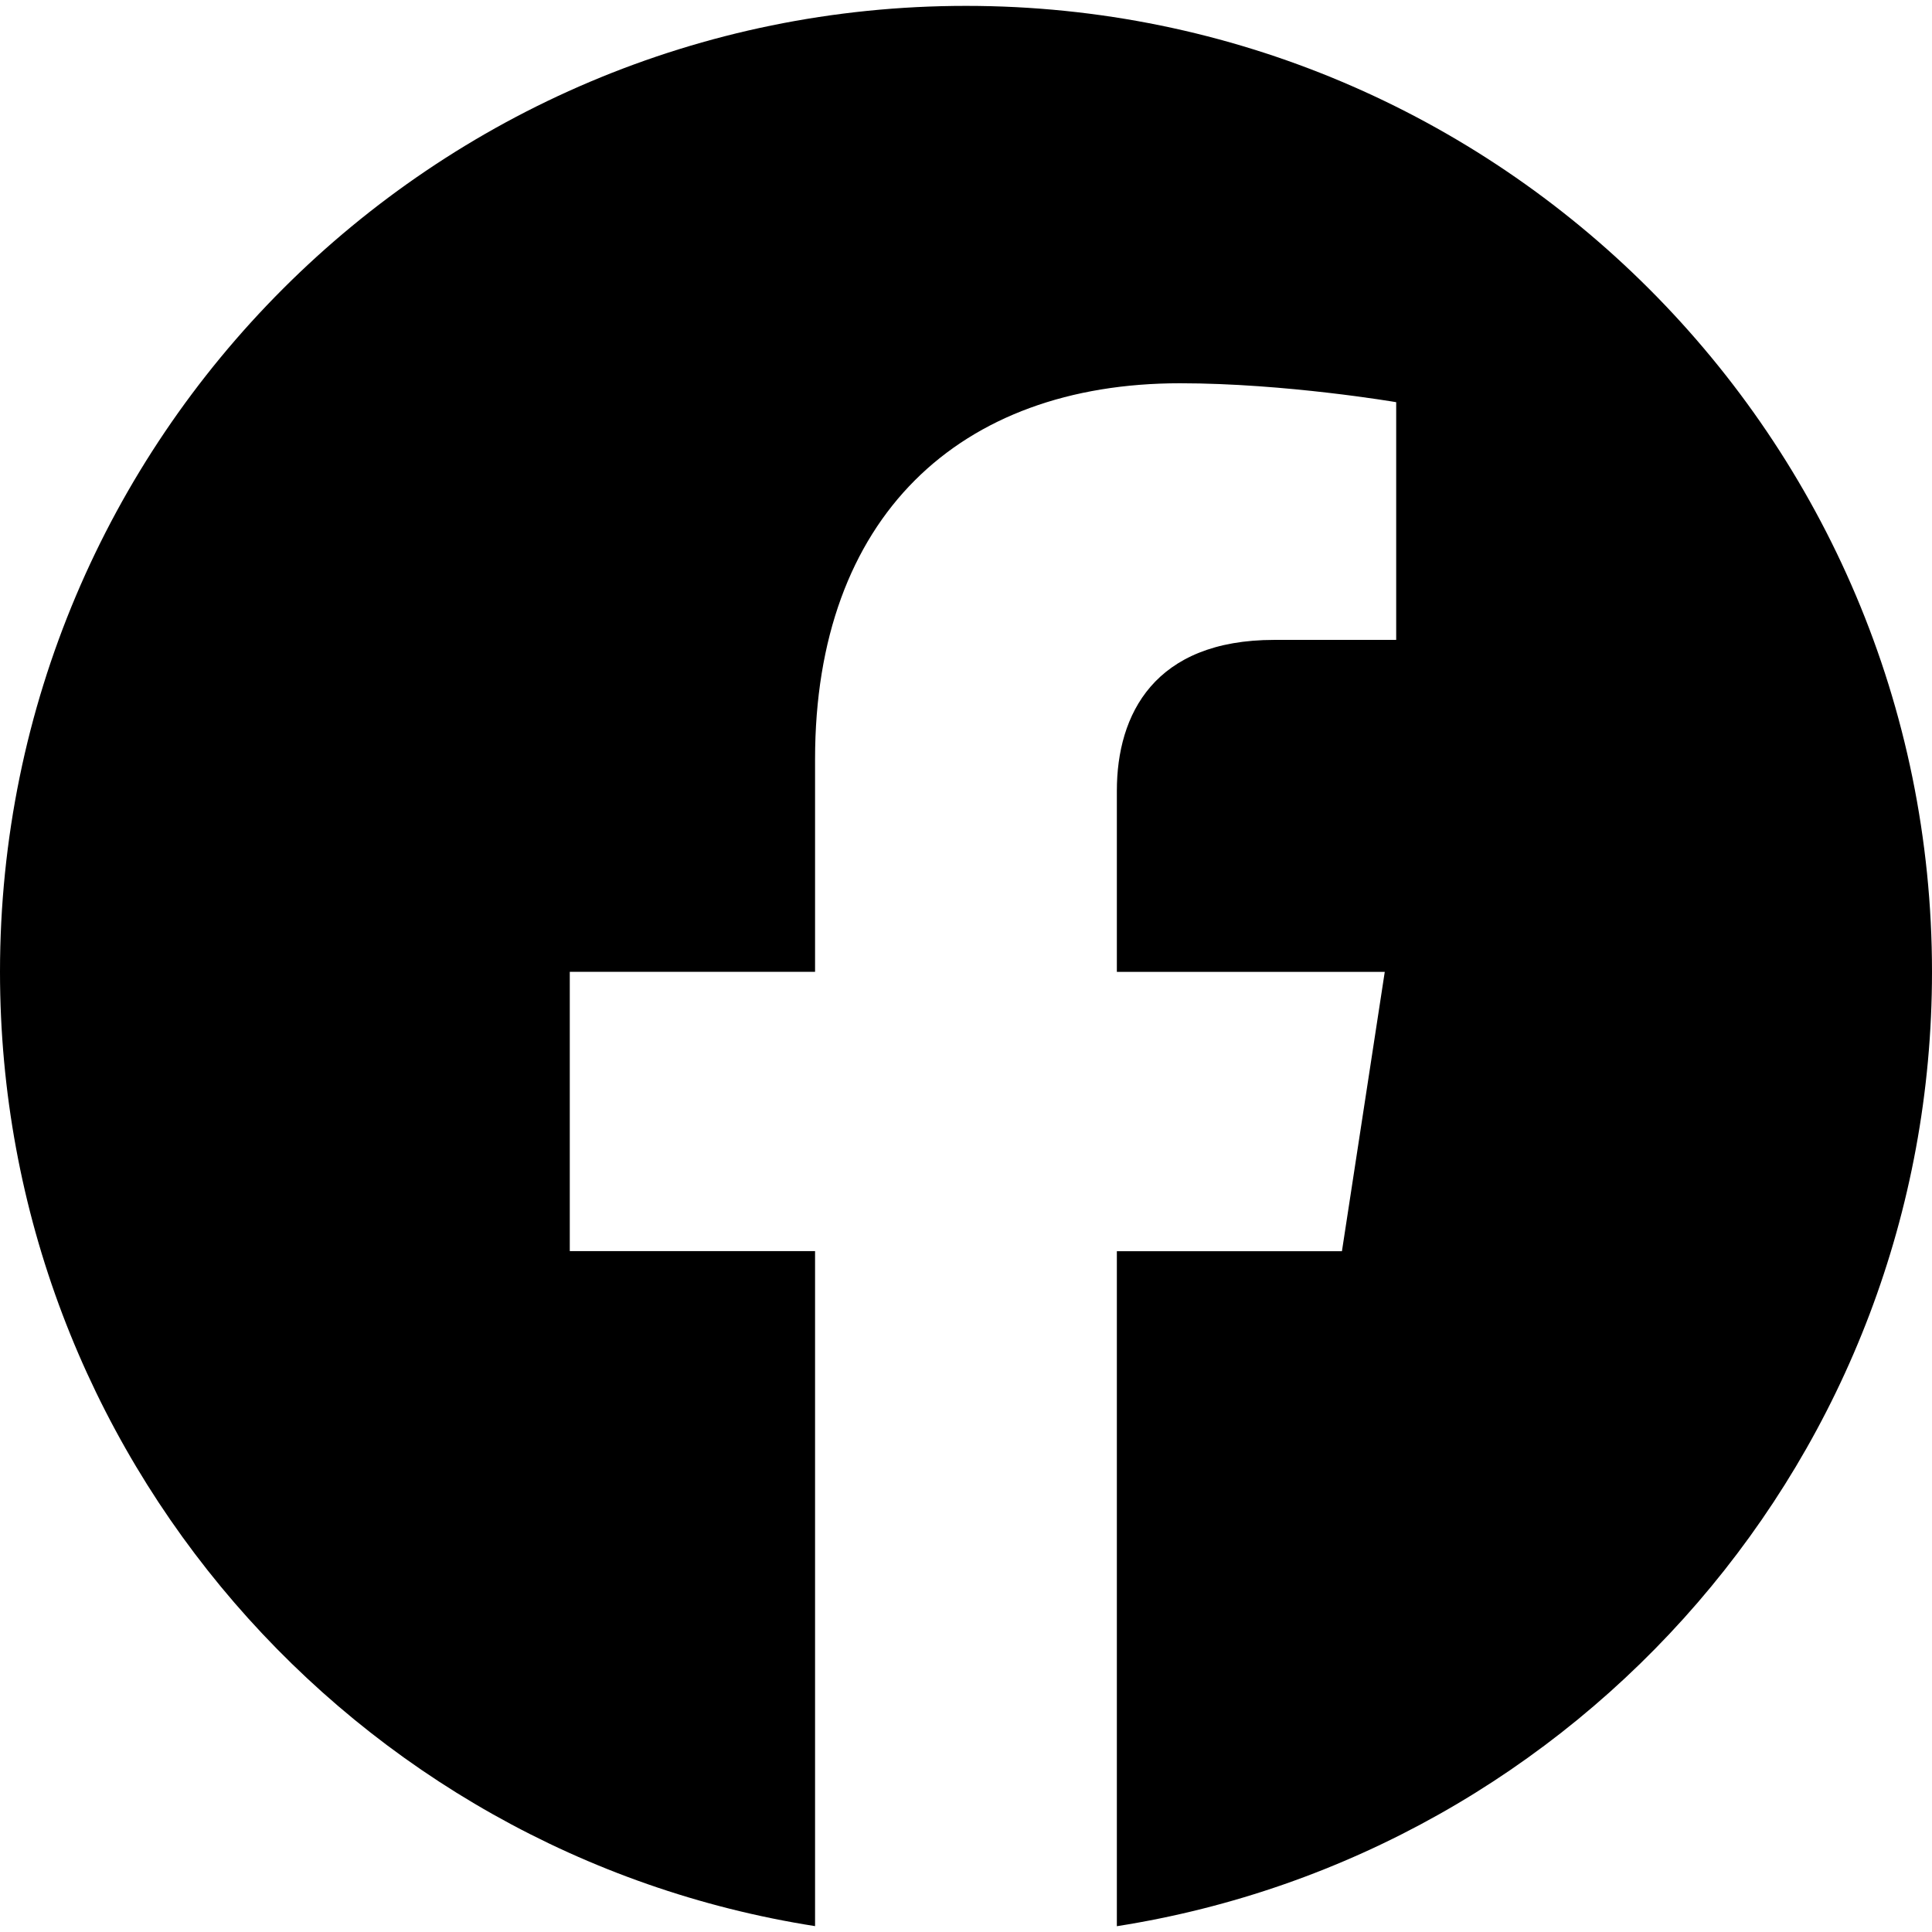
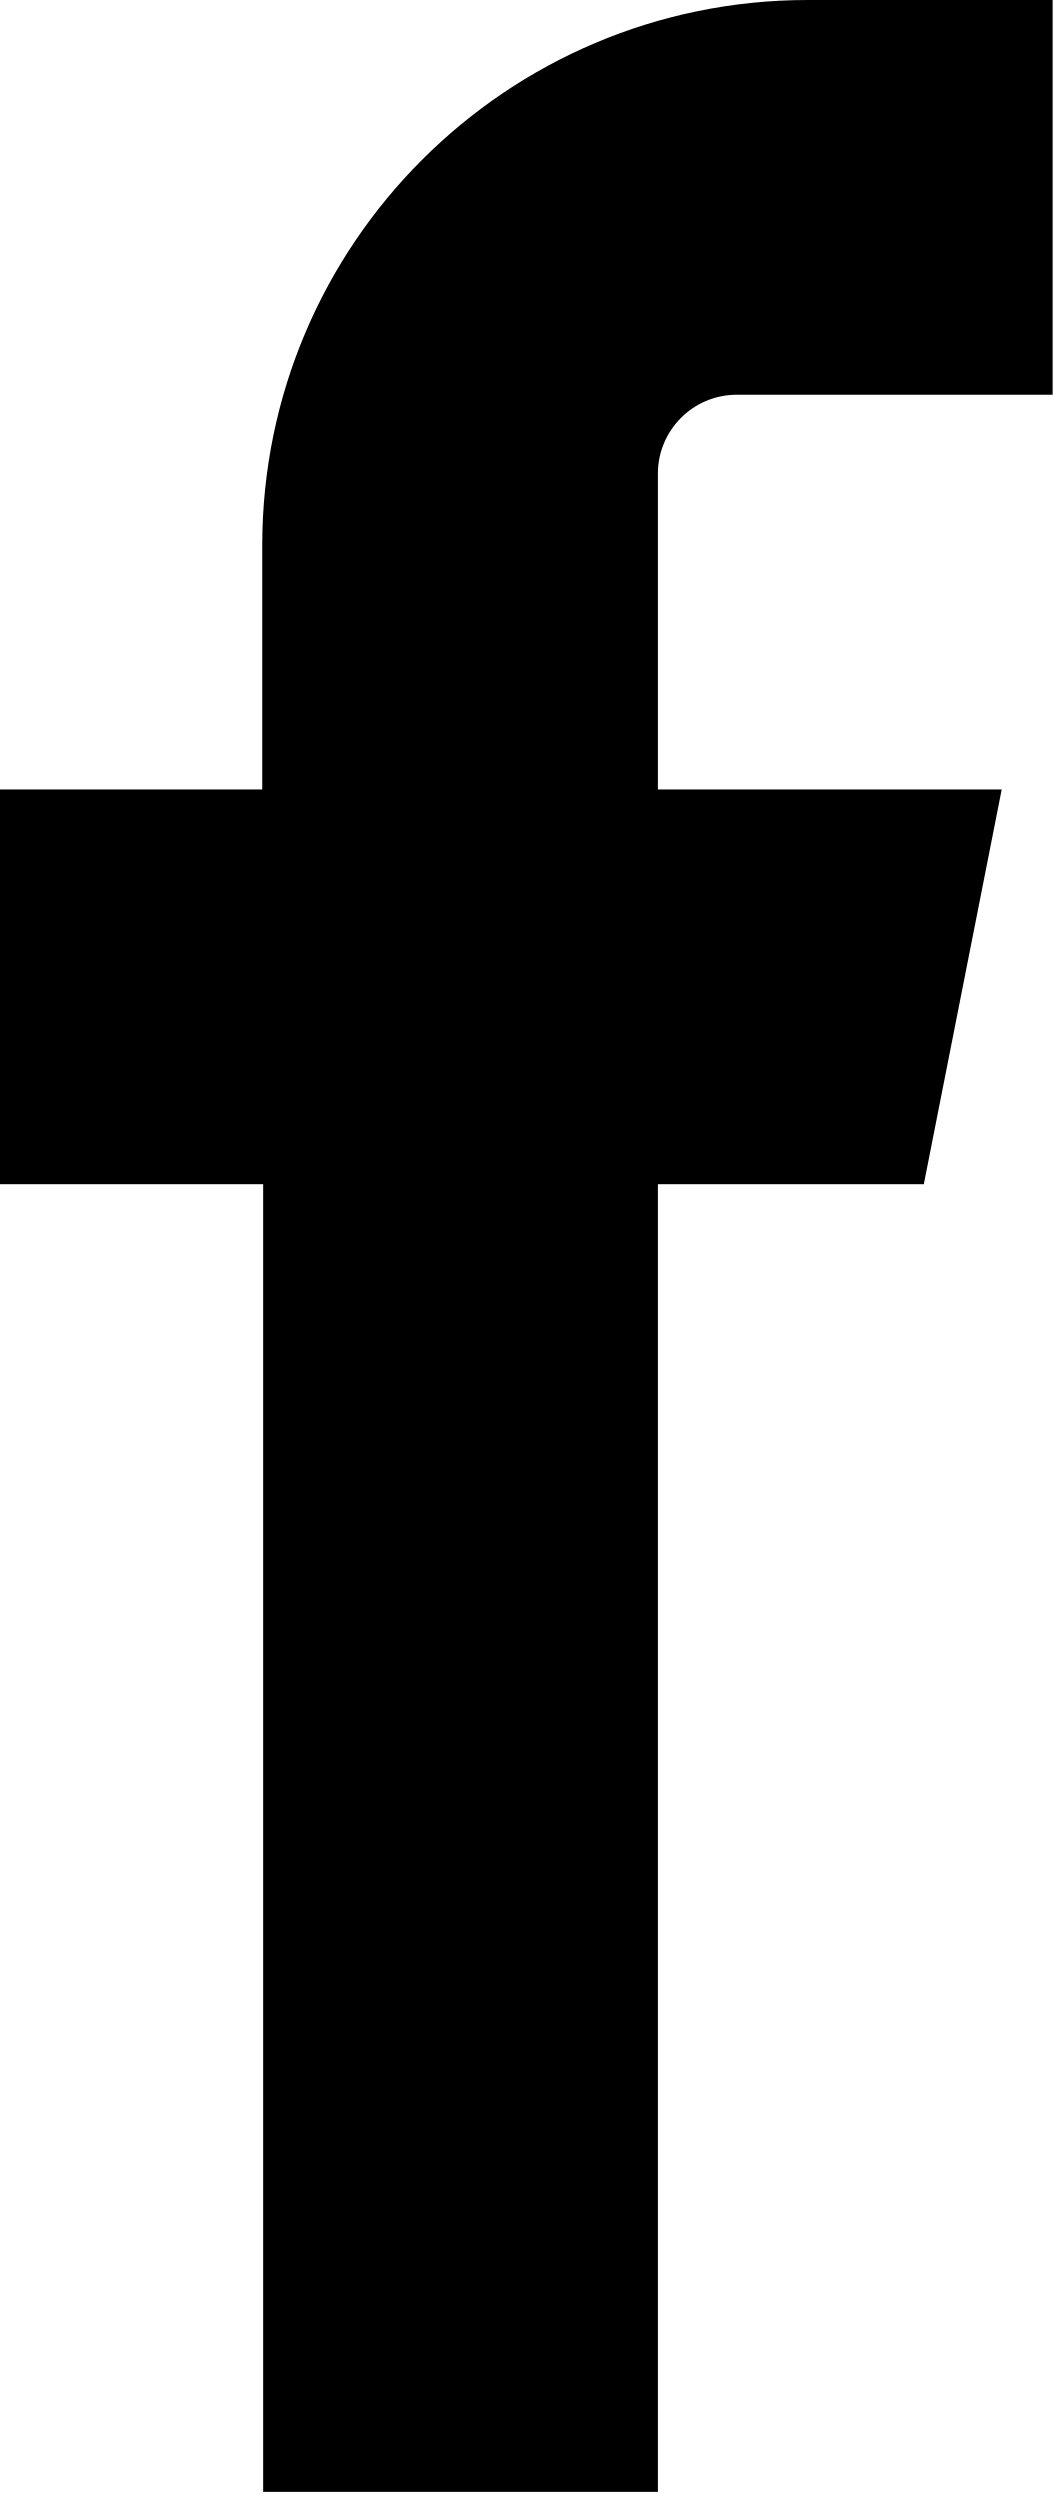
- <svg xmlns="http://www.w3.org/2000/svg" role="img" viewBox="0 0 24 24">
-   <path d="M24 12.073c0-6.627-5.373-12-12-12s-12 5.373-12 12c0 5.99 4.388 10.954 10.125 11.854v-8.385H7.078v-3.47h3.047V9.43c0-3.007 1.792-4.669 4.533-4.669 1.312 0 2.686.235 2.686.235v2.953H15.83c-1.491 0-1.956.925-1.956 1.874v2.25h3.328l-.532 3.47h-2.796v8.385C19.612 23.027 24 18.062 24 12.073z" />
+ <svg xmlns="http://www.w3.org/2000/svg" className="w-6 h-6 text-gray-800 dark:text-white" aria-hidden="true" viewBox="0 0 8 19">
+   <path fill-rule="evenodd" d="M6.135 3H8V0H6.135a4.147 4.147 0 0 0-4.142 4.142V6H0v3h2v9.938h3V9h2.021l.592-3H5V3.591A.6.6 0 0 1 5.592 3h.543Z" clip-rule="evenodd" />
</svg>
